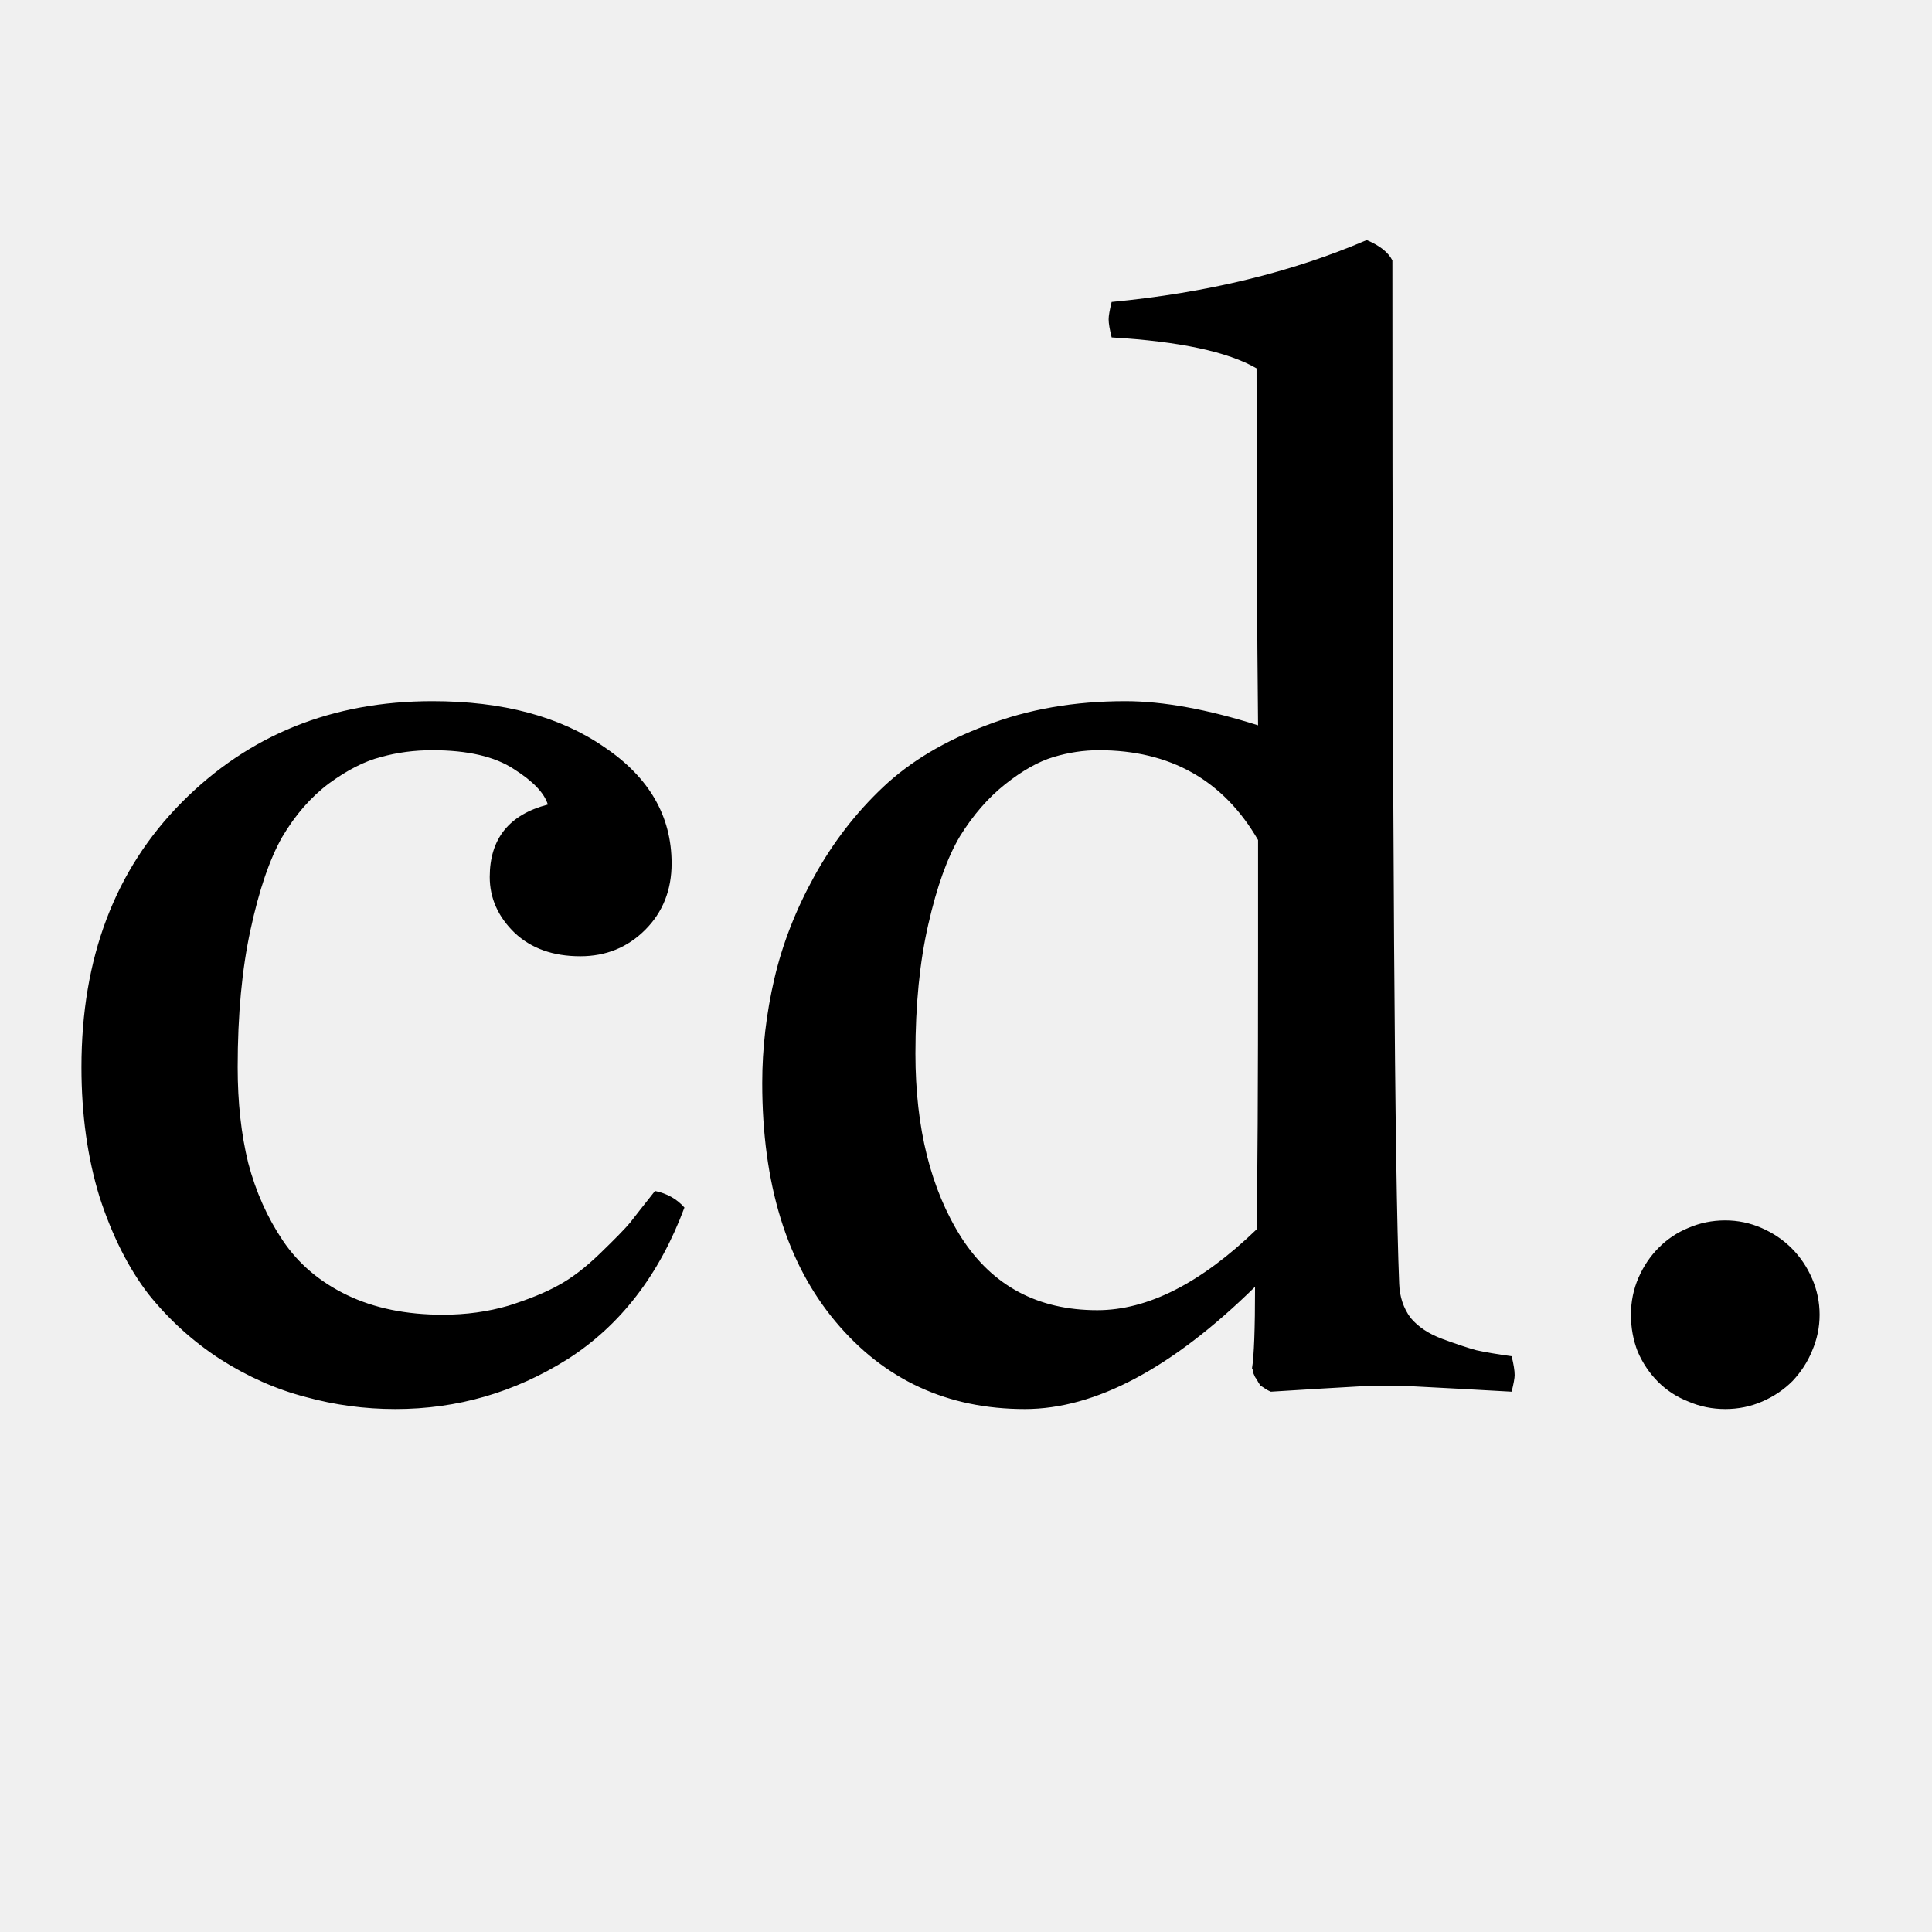
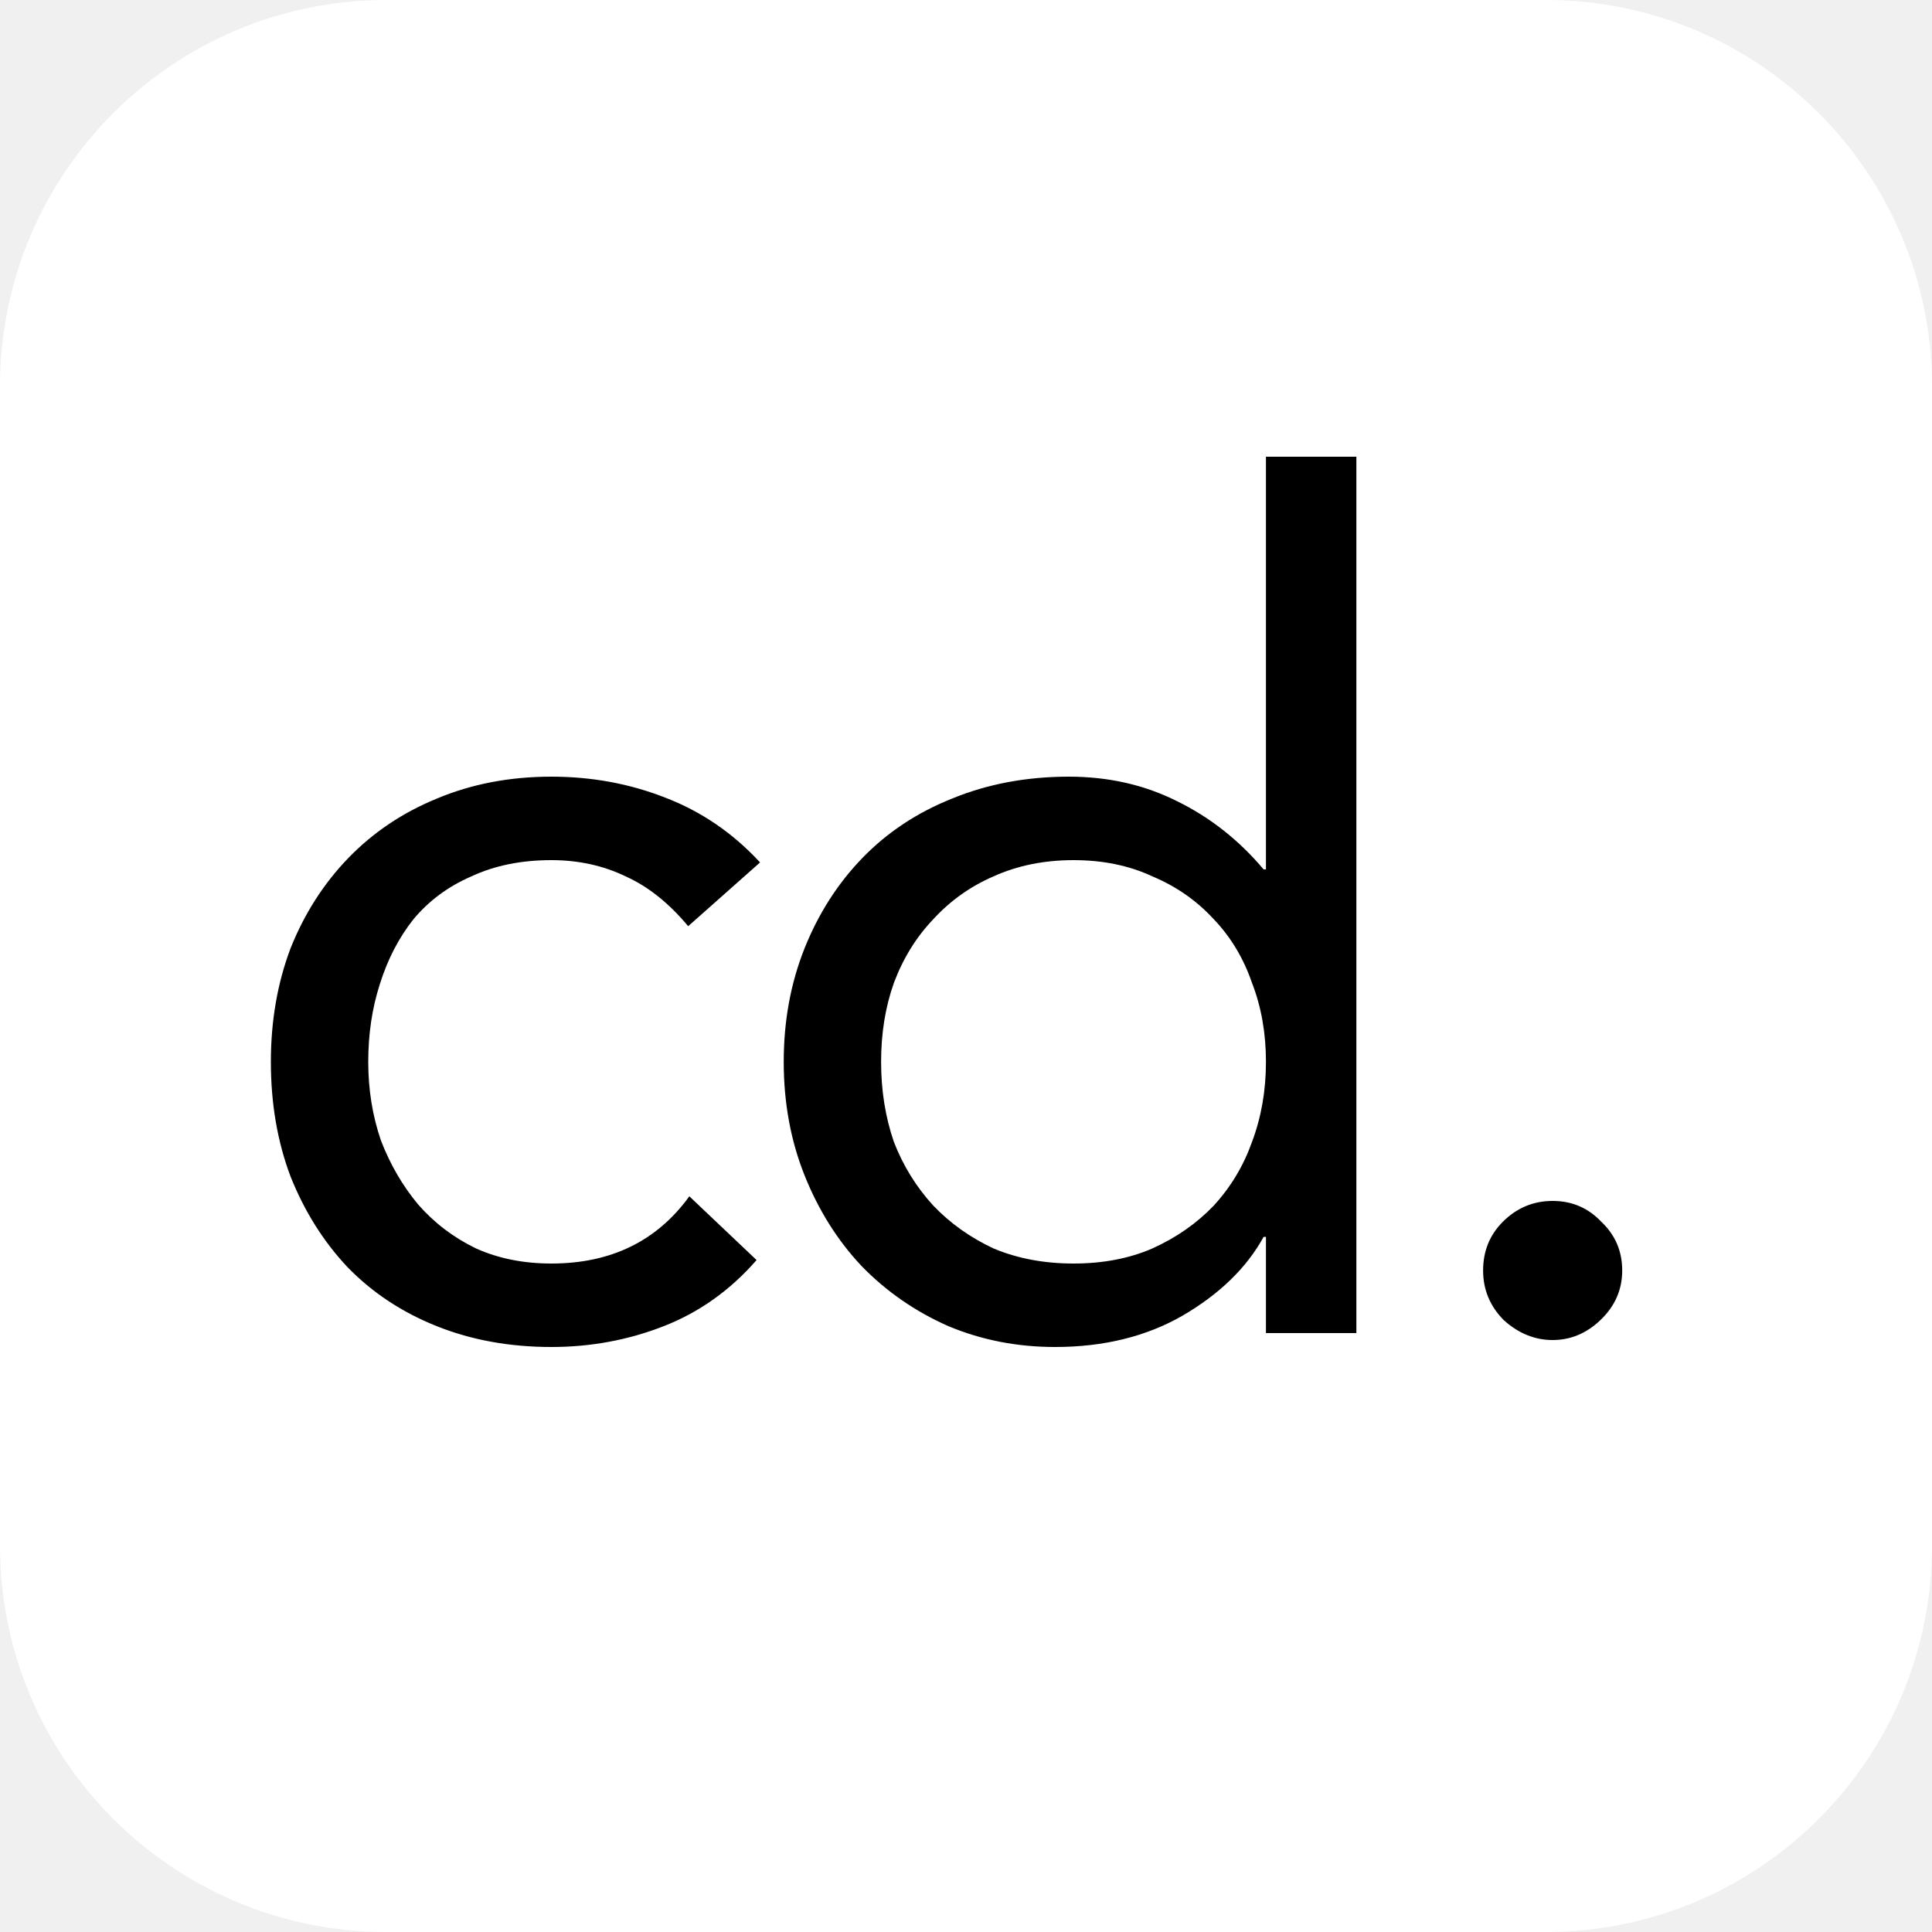
<svg xmlns="http://www.w3.org/2000/svg" width="500" height="500" viewBox="0 0 500 500" fill="none">
-   <g clip-path="url(#clip0_8_46)">
-     <path d="M169.516 308.219C172.641 308.87 175.18 310.302 177.133 312.516C170.622 329.964 160.531 343.049 146.859 351.773C133.188 360.367 118.344 364.664 102.328 364.664C94.385 364.664 86.638 363.622 79.086 361.539C71.534 359.586 64.177 356.331 57.016 351.773C49.984 347.216 43.8 341.617 38.461 334.977C33.253 328.206 29.021 319.807 25.766 309.781C22.641 299.625 21.078 288.427 21.078 276.188C21.078 247.932 29.737 225.081 47.055 207.633C64.372 190.185 85.987 181.461 111.898 181.461C130.128 181.461 144.971 185.432 156.43 193.375C168.018 201.188 173.812 211.214 173.812 223.453C173.812 230.354 171.534 236.083 166.977 240.641C162.419 245.198 156.82 247.477 150.18 247.477C143.148 247.477 137.484 245.458 133.188 241.422C128.891 237.255 126.742 232.438 126.742 226.969C126.742 217.073 131.755 210.823 141.781 208.219C140.87 205.224 137.94 202.164 132.992 199.039C128.044 195.784 121.013 194.156 111.898 194.156C107.211 194.156 102.784 194.742 98.617 195.914C94.451 196.956 89.958 199.234 85.141 202.75C80.453 206.266 76.417 210.888 73.031 216.617C69.776 222.346 67.042 230.354 64.828 240.641C62.615 250.797 61.508 262.646 61.508 276.188C61.508 285.302 62.419 293.57 64.242 300.992C66.195 308.414 69.19 315.12 73.227 321.109C77.263 327.099 82.797 331.786 89.828 335.172C96.859 338.557 105.128 340.25 114.633 340.25C120.622 340.25 126.286 339.469 131.625 337.906C136.964 336.214 141.26 334.456 144.516 332.633C147.901 330.81 151.482 328.076 155.258 324.43C159.164 320.654 161.768 317.984 163.07 316.422C164.372 314.729 166.521 311.995 169.516 308.219ZM287.695 78.141C312.305 75.797 334.31 70.458 353.711 62.125C357.096 63.557 359.31 65.315 360.352 67.398C360.352 214.924 360.938 303.206 362.109 332.242C362.24 335.628 363.216 338.557 365.039 341.031C366.992 343.375 369.727 345.198 373.242 346.5C376.758 347.802 379.688 348.779 382.031 349.43C384.375 349.951 387.435 350.471 391.211 350.992C391.732 353.076 391.992 354.703 391.992 355.875C391.992 356.656 391.732 358.089 391.211 360.172C386.654 359.911 381.966 359.651 377.148 359.391C372.461 359.13 368.75 358.935 366.016 358.805C363.281 358.674 360.742 358.609 358.398 358.609C356.445 358.609 354.232 358.674 351.758 358.805C349.284 358.935 345.898 359.13 341.602 359.391C337.305 359.651 333.073 359.911 328.906 360.172C328.255 359.911 327.669 359.586 327.148 359.195C326.758 358.935 326.432 358.74 326.172 358.609C326.042 358.349 325.846 358.023 325.586 357.633C325.326 357.112 325.13 356.786 325 356.656C324.87 356.526 324.674 356.135 324.414 355.484C324.284 354.703 324.154 354.247 324.023 354.117C324.544 350.992 324.805 343.961 324.805 333.023C303.32 354.117 283.464 364.664 265.234 364.664C245.182 364.664 228.841 357.112 216.211 342.008C203.581 326.904 197.266 306.331 197.266 280.289C197.266 271.305 198.307 262.32 200.391 253.336C202.474 244.352 205.924 235.497 210.742 226.773C215.56 218.049 221.484 210.367 228.516 203.727C235.547 197.086 244.466 191.747 255.273 187.711C266.081 183.544 278.06 181.461 291.211 181.461C300.977 181.461 312.435 183.544 325.586 187.711C325.326 162.971 325.195 132.177 325.195 95.328C317.773 91.031 305.273 88.362 287.695 87.32C287.174 85.237 286.914 83.674 286.914 82.633C286.914 81.721 287.174 80.224 287.695 78.141ZM283.984 339.078C297.005 339.078 310.742 332.112 325.195 318.18C325.456 305.419 325.586 281.266 325.586 245.719V217.398C316.602 201.904 302.865 194.156 284.375 194.156C280.469 194.156 276.562 194.742 272.656 195.914C268.75 197.086 264.583 199.43 260.156 202.945C255.729 206.461 251.823 210.953 248.438 216.422C245.182 221.891 242.448 229.508 240.234 239.273C238.021 248.909 236.914 260.042 236.914 272.672C236.914 291.943 240.885 307.828 248.828 320.328C256.901 332.828 268.62 339.078 283.984 339.078ZM446.5 315.836C449.755 315.836 452.88 316.487 455.875 317.789C458.87 319.091 461.474 320.849 463.688 323.062C465.901 325.276 467.659 327.88 468.961 330.875C470.263 333.87 470.914 336.995 470.914 340.25C470.914 343.505 470.263 346.63 468.961 349.625C467.789 352.49 466.096 355.094 463.883 357.438C461.669 359.651 459.065 361.409 456.07 362.711C453.076 364.013 449.885 364.664 446.5 364.664C443.115 364.664 439.924 364.013 436.93 362.711C433.935 361.539 431.331 359.846 429.117 357.633C426.904 355.419 425.146 352.815 423.844 349.82C422.672 346.826 422.086 343.635 422.086 340.25C422.086 336.865 422.737 333.674 424.039 330.68C425.341 327.685 427.099 325.081 429.312 322.867C431.526 320.654 434.065 318.961 436.93 317.789C439.924 316.487 443.115 315.836 446.5 315.836Z" fill="black" />
-   </g>
-   <defs>
-     <clipPath id="clip0_8_46">
-       <rect width="500" height="500" fill="white" />
-     </clipPath>
-   </defs>
+   <rect width="500" height="500" rx="100" fill="white" />
+   <path d="M178.1 239.7C173.1 233.7 167.7 229.4 161.9 226.8C156.1 224 149.7 222.6 142.7 222.6C134.9 222.6 128 224 122 226.8C116 229.4 111 233.1 107 237.9C103.2 242.7 100.3 248.3 98.3 254.7C96.3 260.9 95.3 267.6 95.3 274.8C95.3 282 96.4 288.8 98.6 295.2C101 301.4 104.2 306.9 108.2 311.7C112.4 316.5 117.4 320.3 123.2 323.1C129 325.7 135.5 327 142.7 327C158.1 327 170 321.2 178.4 309.6L195.8 326.1C189 333.9 181 339.6 171.8 343.2C162.6 346.8 152.9 348.6 142.7 348.6C131.9 348.6 122 346.8 113 343.2C104 339.6 96.3 334.5 89.9 327.9C83.7 321.3 78.8 313.5 75.2 304.5C71.8 295.5 70.1 285.6 70.1 274.8C70.1 264.2 71.8 254.4 75.2 245.4C78.8 236.4 83.8 228.6 90.2 222C96.6 215.4 104.2 210.3 113 206.7C122 202.9 131.9 201 142.7 201C153.1 201 162.9 202.8 172.1 206.4C181.5 210 189.7 215.6 196.7 223.2L178.1 239.7ZM327.627 320.1H327.027C322.627 328.1 315.627 334.9 306.027 340.5C296.627 345.9 285.627 348.6 273.027 348.6C263.227 348.6 254.027 346.8 245.427 343.2C236.827 339.4 229.327 334.2 222.927 327.6C216.727 321 211.827 313.2 208.227 304.2C204.627 295.2 202.827 285.4 202.827 274.8C202.827 264.2 204.627 254.4 208.227 245.4C211.827 236.4 216.827 228.6 223.227 222C229.627 215.4 237.327 210.3 246.327 206.7C255.527 202.9 265.627 201 276.627 201C286.827 201 296.127 203.1 304.527 207.3C313.127 211.5 320.627 217.4 327.027 225H327.627V118.2H351.027V345H327.627V320.1ZM327.627 274.8C327.627 267.4 326.427 260.6 324.027 254.4C321.827 248 318.527 242.5 314.127 237.9C309.727 233.1 304.427 229.4 298.227 226.8C292.227 224 285.427 222.6 277.827 222.6C270.227 222.6 263.327 224 257.127 226.8C251.127 229.4 245.927 233.1 241.527 237.9C237.127 242.5 233.727 248 231.327 254.4C229.127 260.6 228.027 267.4 228.027 274.8C228.027 282.2 229.127 289.1 231.327 295.5C233.727 301.7 237.127 307.2 241.527 312C245.927 316.6 251.127 320.3 257.127 323.1C263.327 325.7 270.227 327 277.827 327C285.427 327 292.227 325.7 298.227 323.1C304.427 320.3 309.727 316.6 314.127 312C318.527 307.2 321.827 301.7 324.027 295.5C326.427 289.1 327.627 282.2 327.627 274.8ZM401.825 310.8C406.825 310.8 411.025 312.6 414.425 316.2C418.025 319.6 419.825 323.8 419.825 328.8C419.825 333.8 417.925 338.1 414.125 341.7C410.525 345.1 406.425 346.8 401.825 346.8C397.225 346.8 393.025 345.1 389.225 341.7C385.625 338.1 383.825 333.8 383.825 328.8C383.825 323.8 385.525 319.6 388.925 316.2C392.525 312.6 396.825 310.8 401.825 310.8Z" fill="black" />
</svg>
